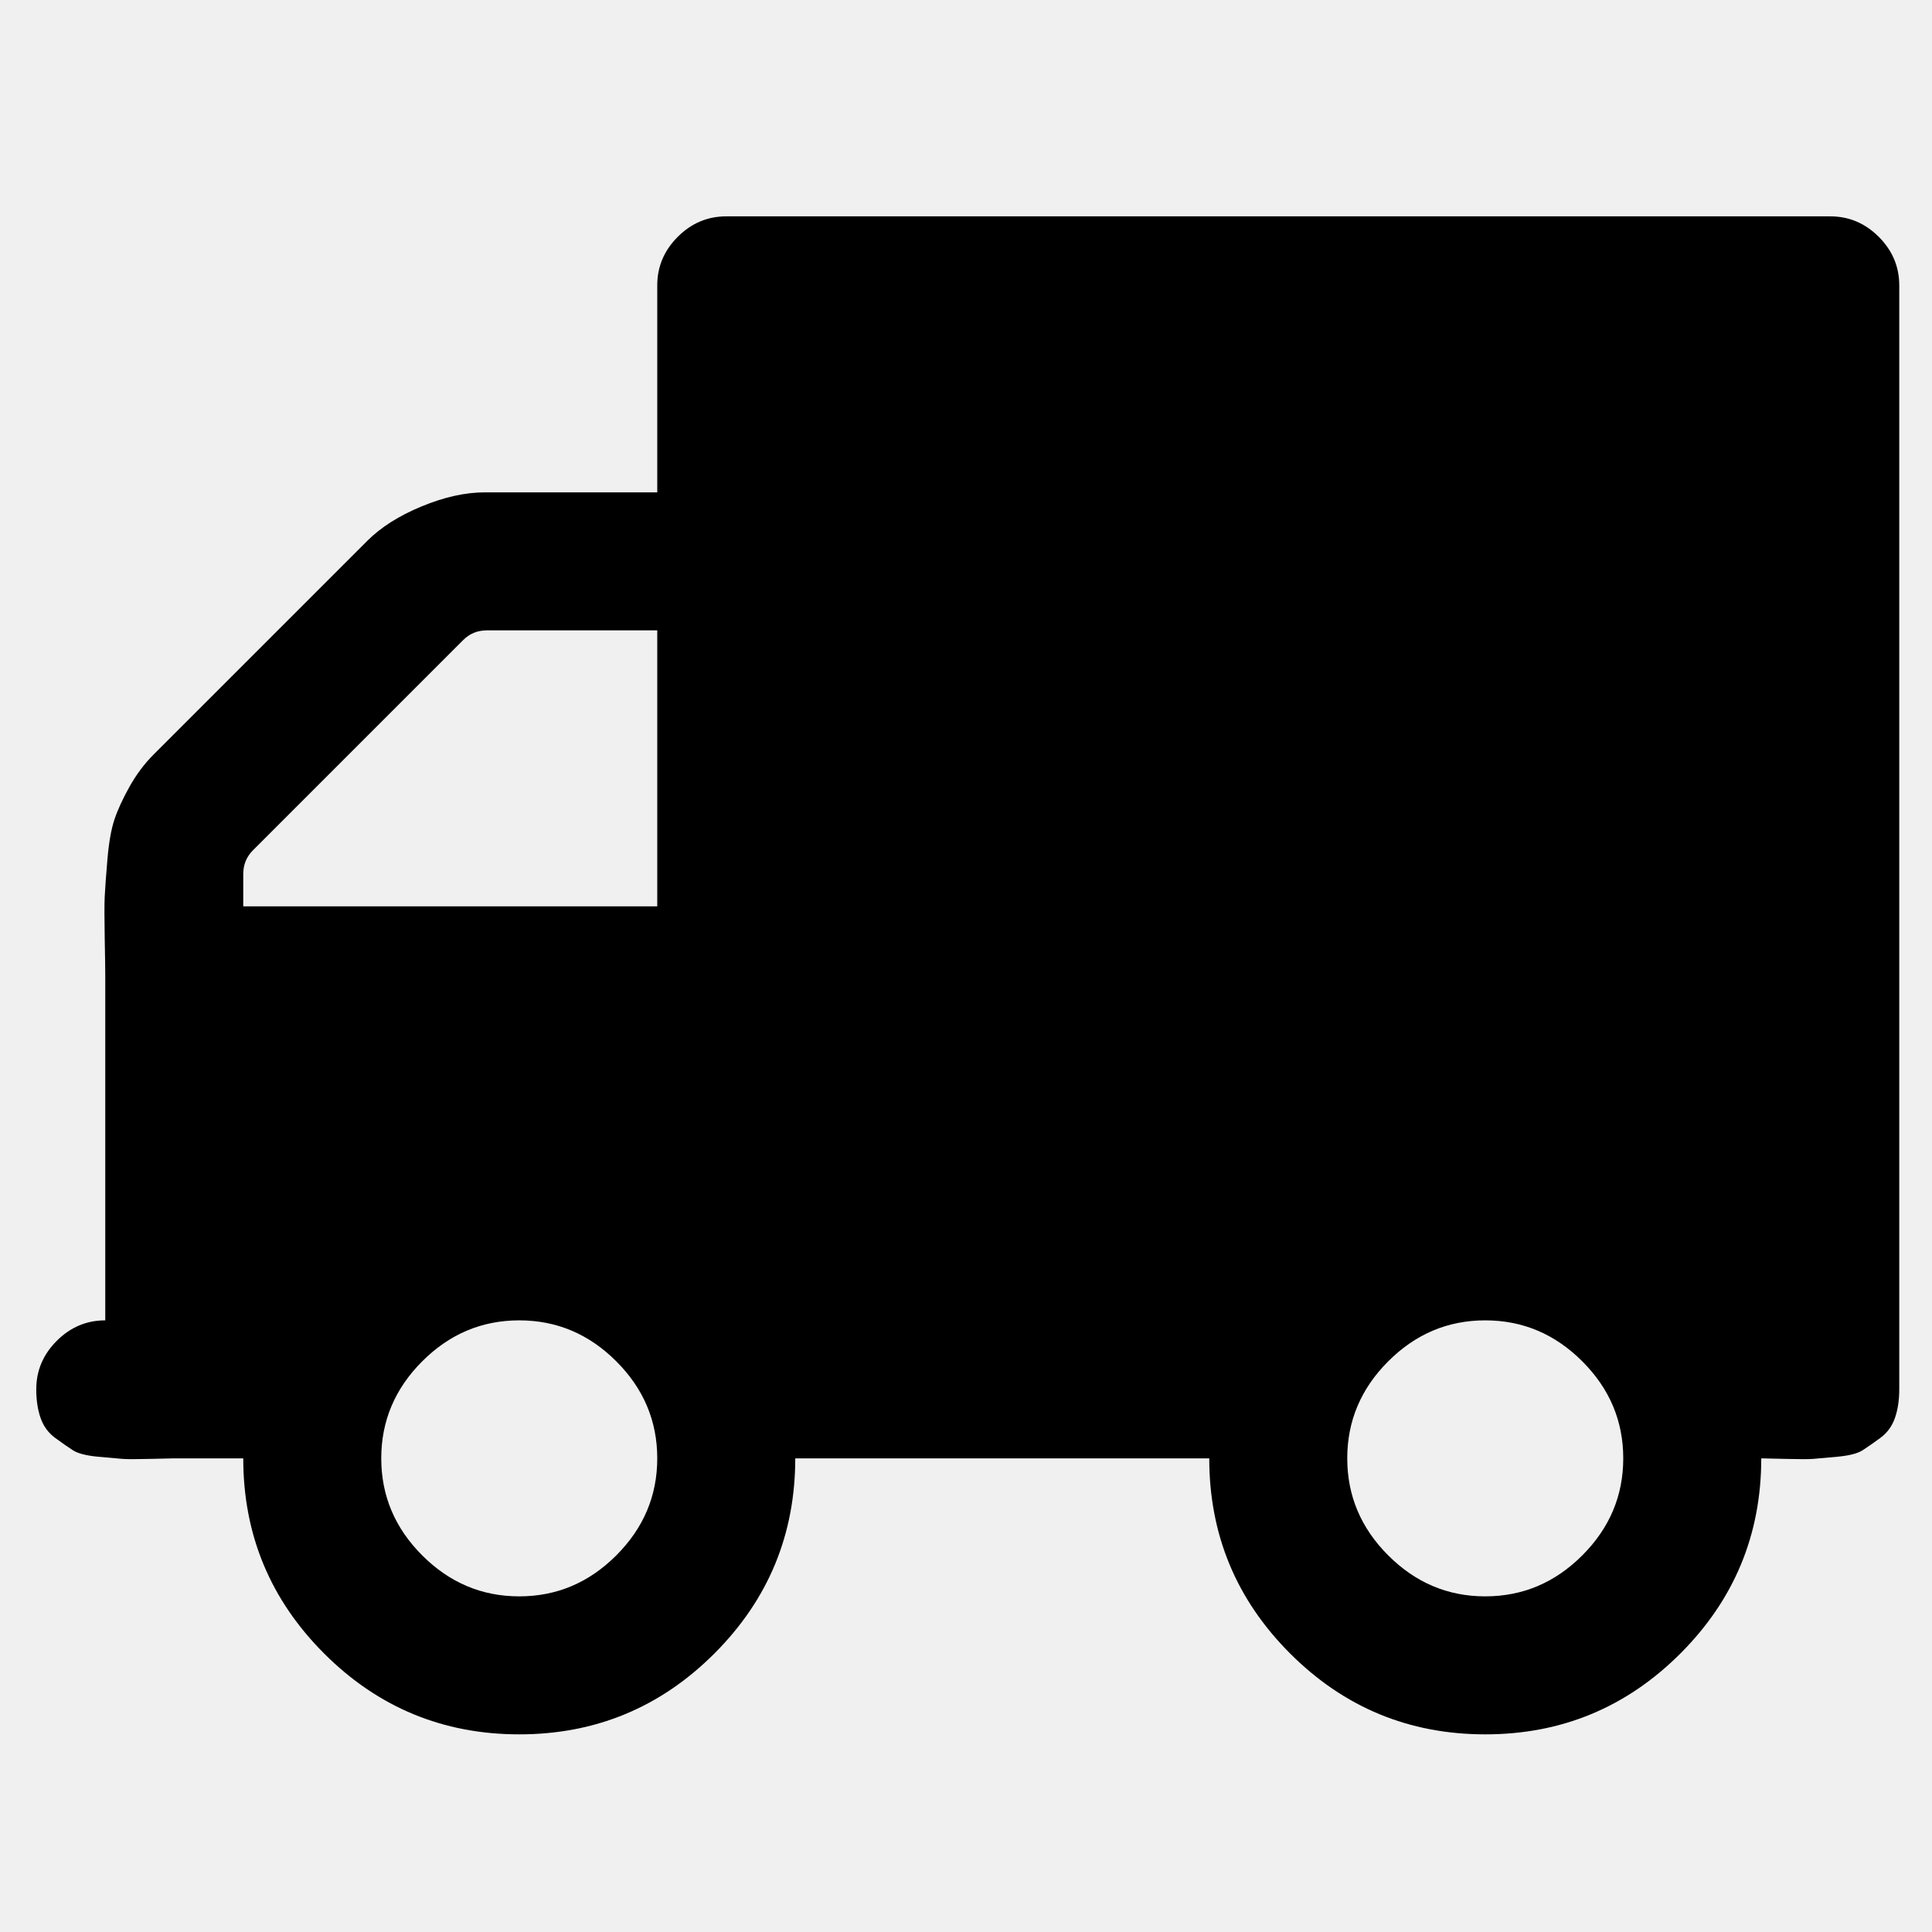
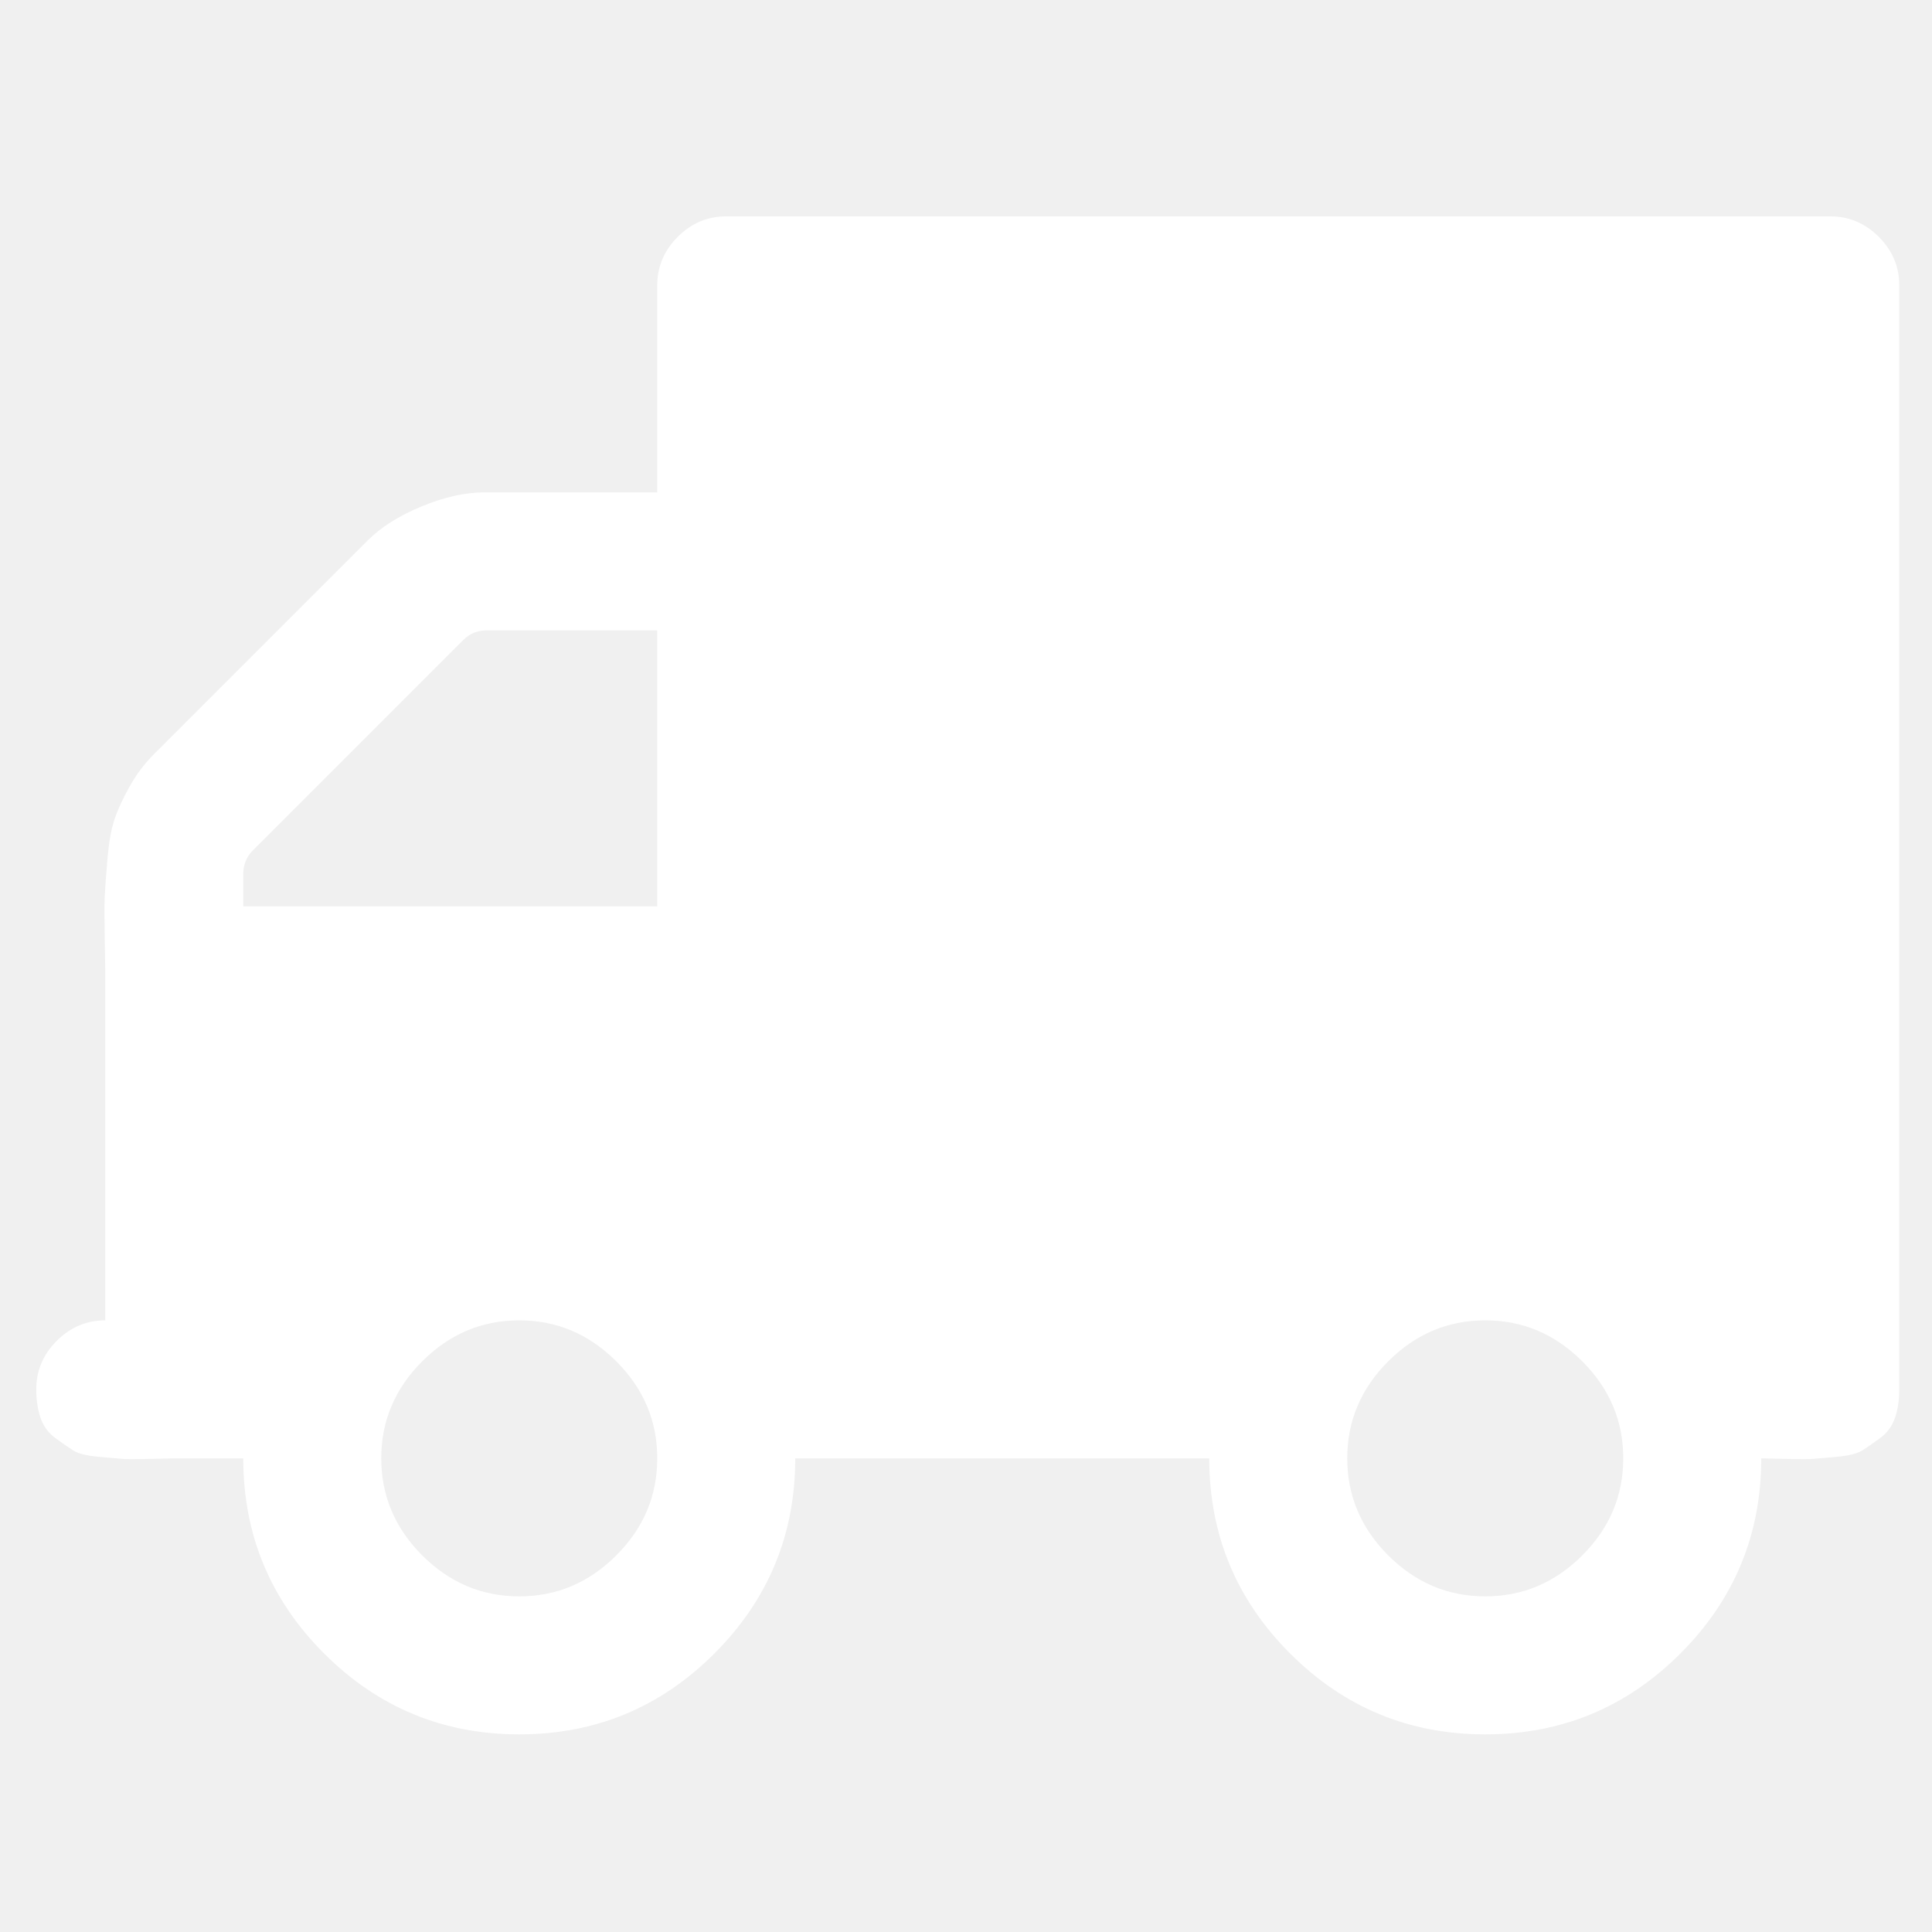
- <svg xmlns="http://www.w3.org/2000/svg" viewBox="0 -256 1792 1792" id="svg3643" version="1.1" width="14px" height="14px">
+ <svg xmlns="http://www.w3.org/2000/svg" viewBox="0 -256 1792 1792" id="svg3643" version="1.1" width="14px" height="14px" wikicommons="https://upload.wikimedia.org/wikipedia/commons/1/1c/Truck_font_awesome.svg">
  <defs id="defs3651" />
  <g transform="matrix(1,0,0,-1,-30.37288,1224.678)" id="g3645">
-     <path d="m 640,128 q 0,52 -38,90 -38,38 -90,38 -52,0 -90,-38 -38,-38 -38,-90 0,-52 38,-90 38,-38 90,-38 52,0 90,38 38,38 38,90 z M 256,640 H 640 V 896 H 482 q -13,0 -22,-9 L 265,692 q -9,-9 -9,-22 V 640 z M 1536,128 q 0,52 -38,90 -38,38 -90,38 -52,0 -90,-38 -38,-38 -38,-90 0,-52 38,-90 38,-38 90,-38 52,0 90,38 38,38 38,90 z m 256,1088 V 192 q 0,-15 -4,-26.5 -4,-11.5 -13.5,-18.5 -9.5,-7 -16.5,-11.5 -7,-4.5 -23.5,-6 -16.5,-1.5 -22.5,-2 -6,-0.5 -25.5,0 -19.5,0.5 -22.5,0.5 0,-106 -75,-181 -75,-75 -181,-75 -106,0 -181,75 -75,75 -75,181 H 768 q 0,-106 -75,-181 -75,-75 -181,-75 -106,0 -181,75 -75,75 -75,181 h -64 q -3,0 -22.5,-0.5 -19.5,-0.5 -25.5,0 -6,0.5 -22.5,2 Q 105,131 98,135.5 91,140 81.5,147 72,154 68,165.5 64,177 64,192 q 0,26 19,45 19,19 45,19 v 320 q 0,8 -0.5,35 -0.5,27 0,38 0.5,11 2.5,34.5 2,23.5 6.5,37 4.5,13.5 14,30.5 9.5,17 22.5,30 l 198,198 q 19,19 50.5,32 31.5,13 58.5,13 h 160 v 192 q 0,26 19,45 19,19 45,19 h 1024 q 26,0 45,-19 19,-19 19,-45 z" id="path3647" style="fill:currentColor" />
+     <path d="m 640,128 q 0,52 -38,90 -38,38 -90,38 -52,0 -90,-38 -38,-38 -38,-90 0,-52 38,-90 38,-38 90,-38 52,0 90,38 38,38 38,90 z M 256,640 H 640 V 896 H 482 q -13,0 -22,-9 L 265,692 q -9,-9 -9,-22 V 640 z M 1536,128 q 0,52 -38,90 -38,38 -90,38 -52,0 -90,-38 -38,-38 -38,-90 0,-52 38,-90 38,-38 90,-38 52,0 90,38 38,38 38,90 z m 256,1088 V 192 q 0,-15 -4,-26.5 -4,-11.5 -13.5,-18.5 -9.5,-7 -16.5,-11.5 -7,-4.5 -23.5,-6 -16.5,-1.5 -22.5,-2 -6,-0.5 -25.5,0 -19.5,0.5 -22.5,0.5 0,-106 -75,-181 -75,-75 -181,-75 -106,0 -181,75 -75,75 -75,181 H 768 q 0,-106 -75,-181 -75,-75 -181,-75 -106,0 -181,75 -75,75 -75,181 h -64 q -3,0 -22.5,-0.5 -19.5,-0.5 -25.5,0 -6,0.5 -22.5,2 Q 105,131 98,135.5 91,140 81.5,147 72,154 68,165.5 64,177 64,192 q 0,26 19,45 19,19 45,19 v 320 q 0,8 -0.5,35 -0.5,27 0,38 0.5,11 2.5,34.5 2,23.5 6.5,37 4.5,13.5 14,30.5 9.5,17 22.5,30 l 198,198 q 19,19 50.5,32 31.5,13 58.5,13 h 160 v 192 q 0,26 19,45 19,19 45,19 h 1024 q 26,0 45,-19 19,-19 19,-45 z" id="path3647" style="fill:#FFF" />
  </g>
</svg>
